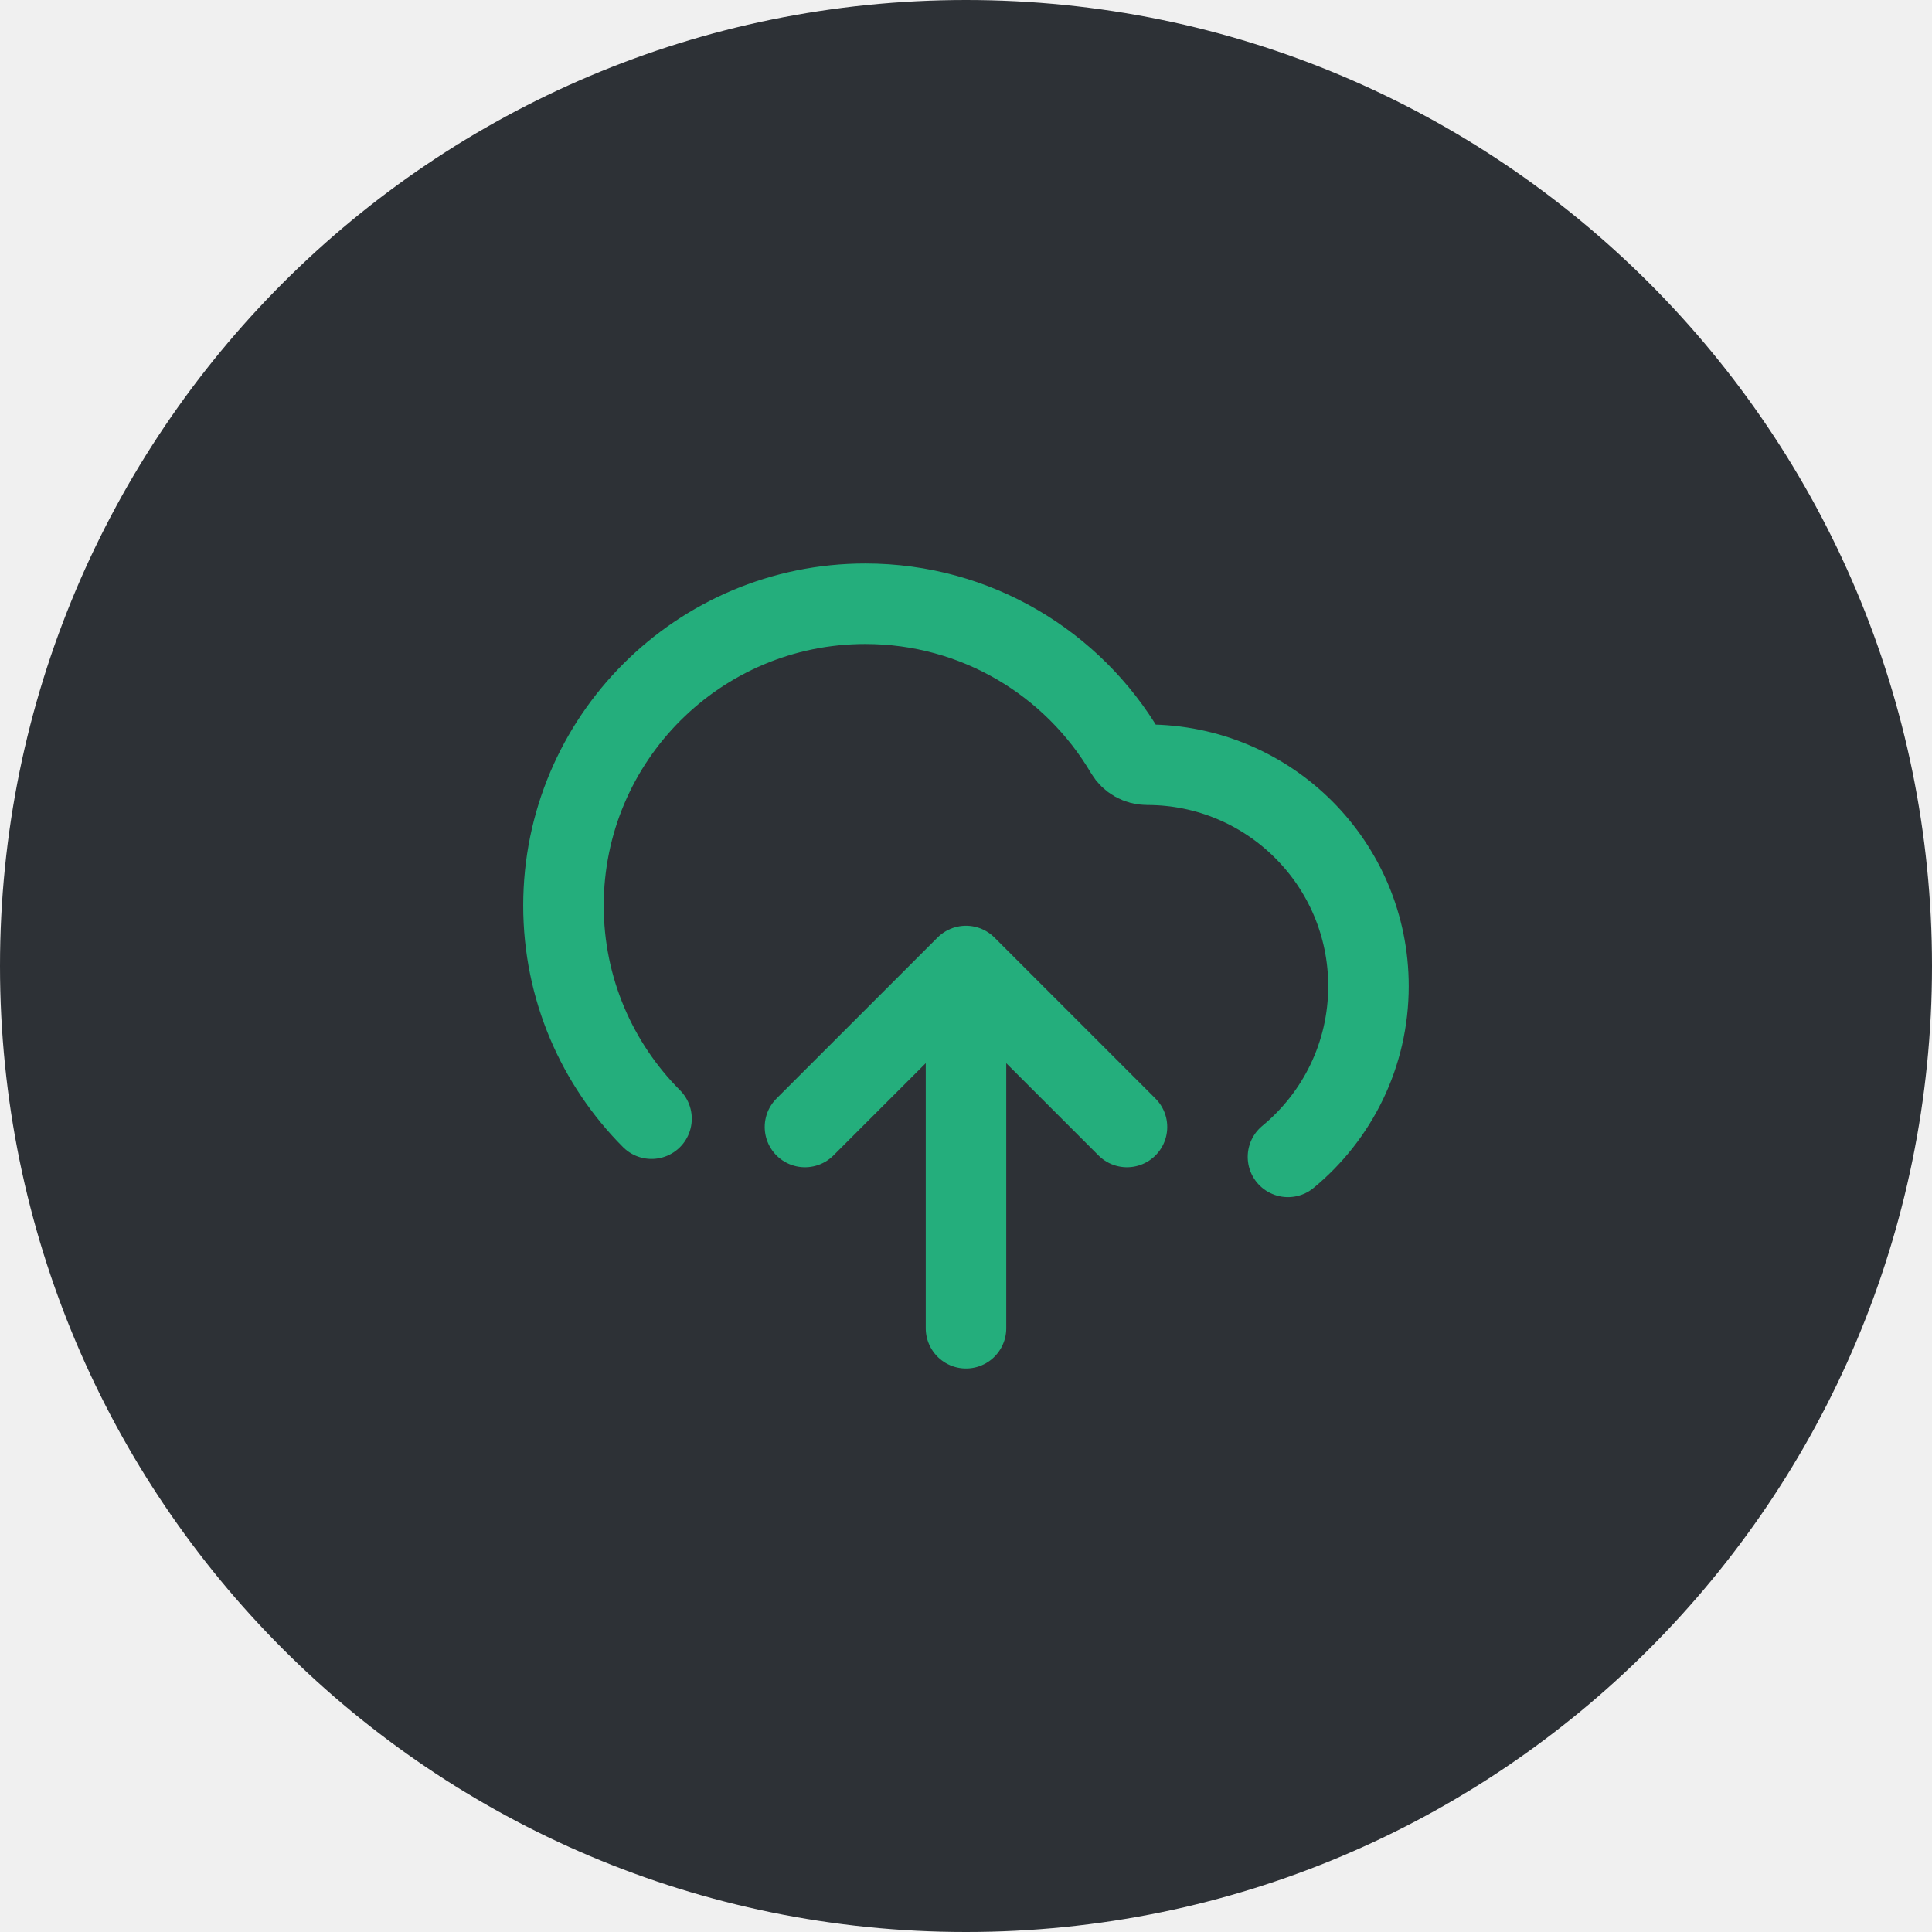
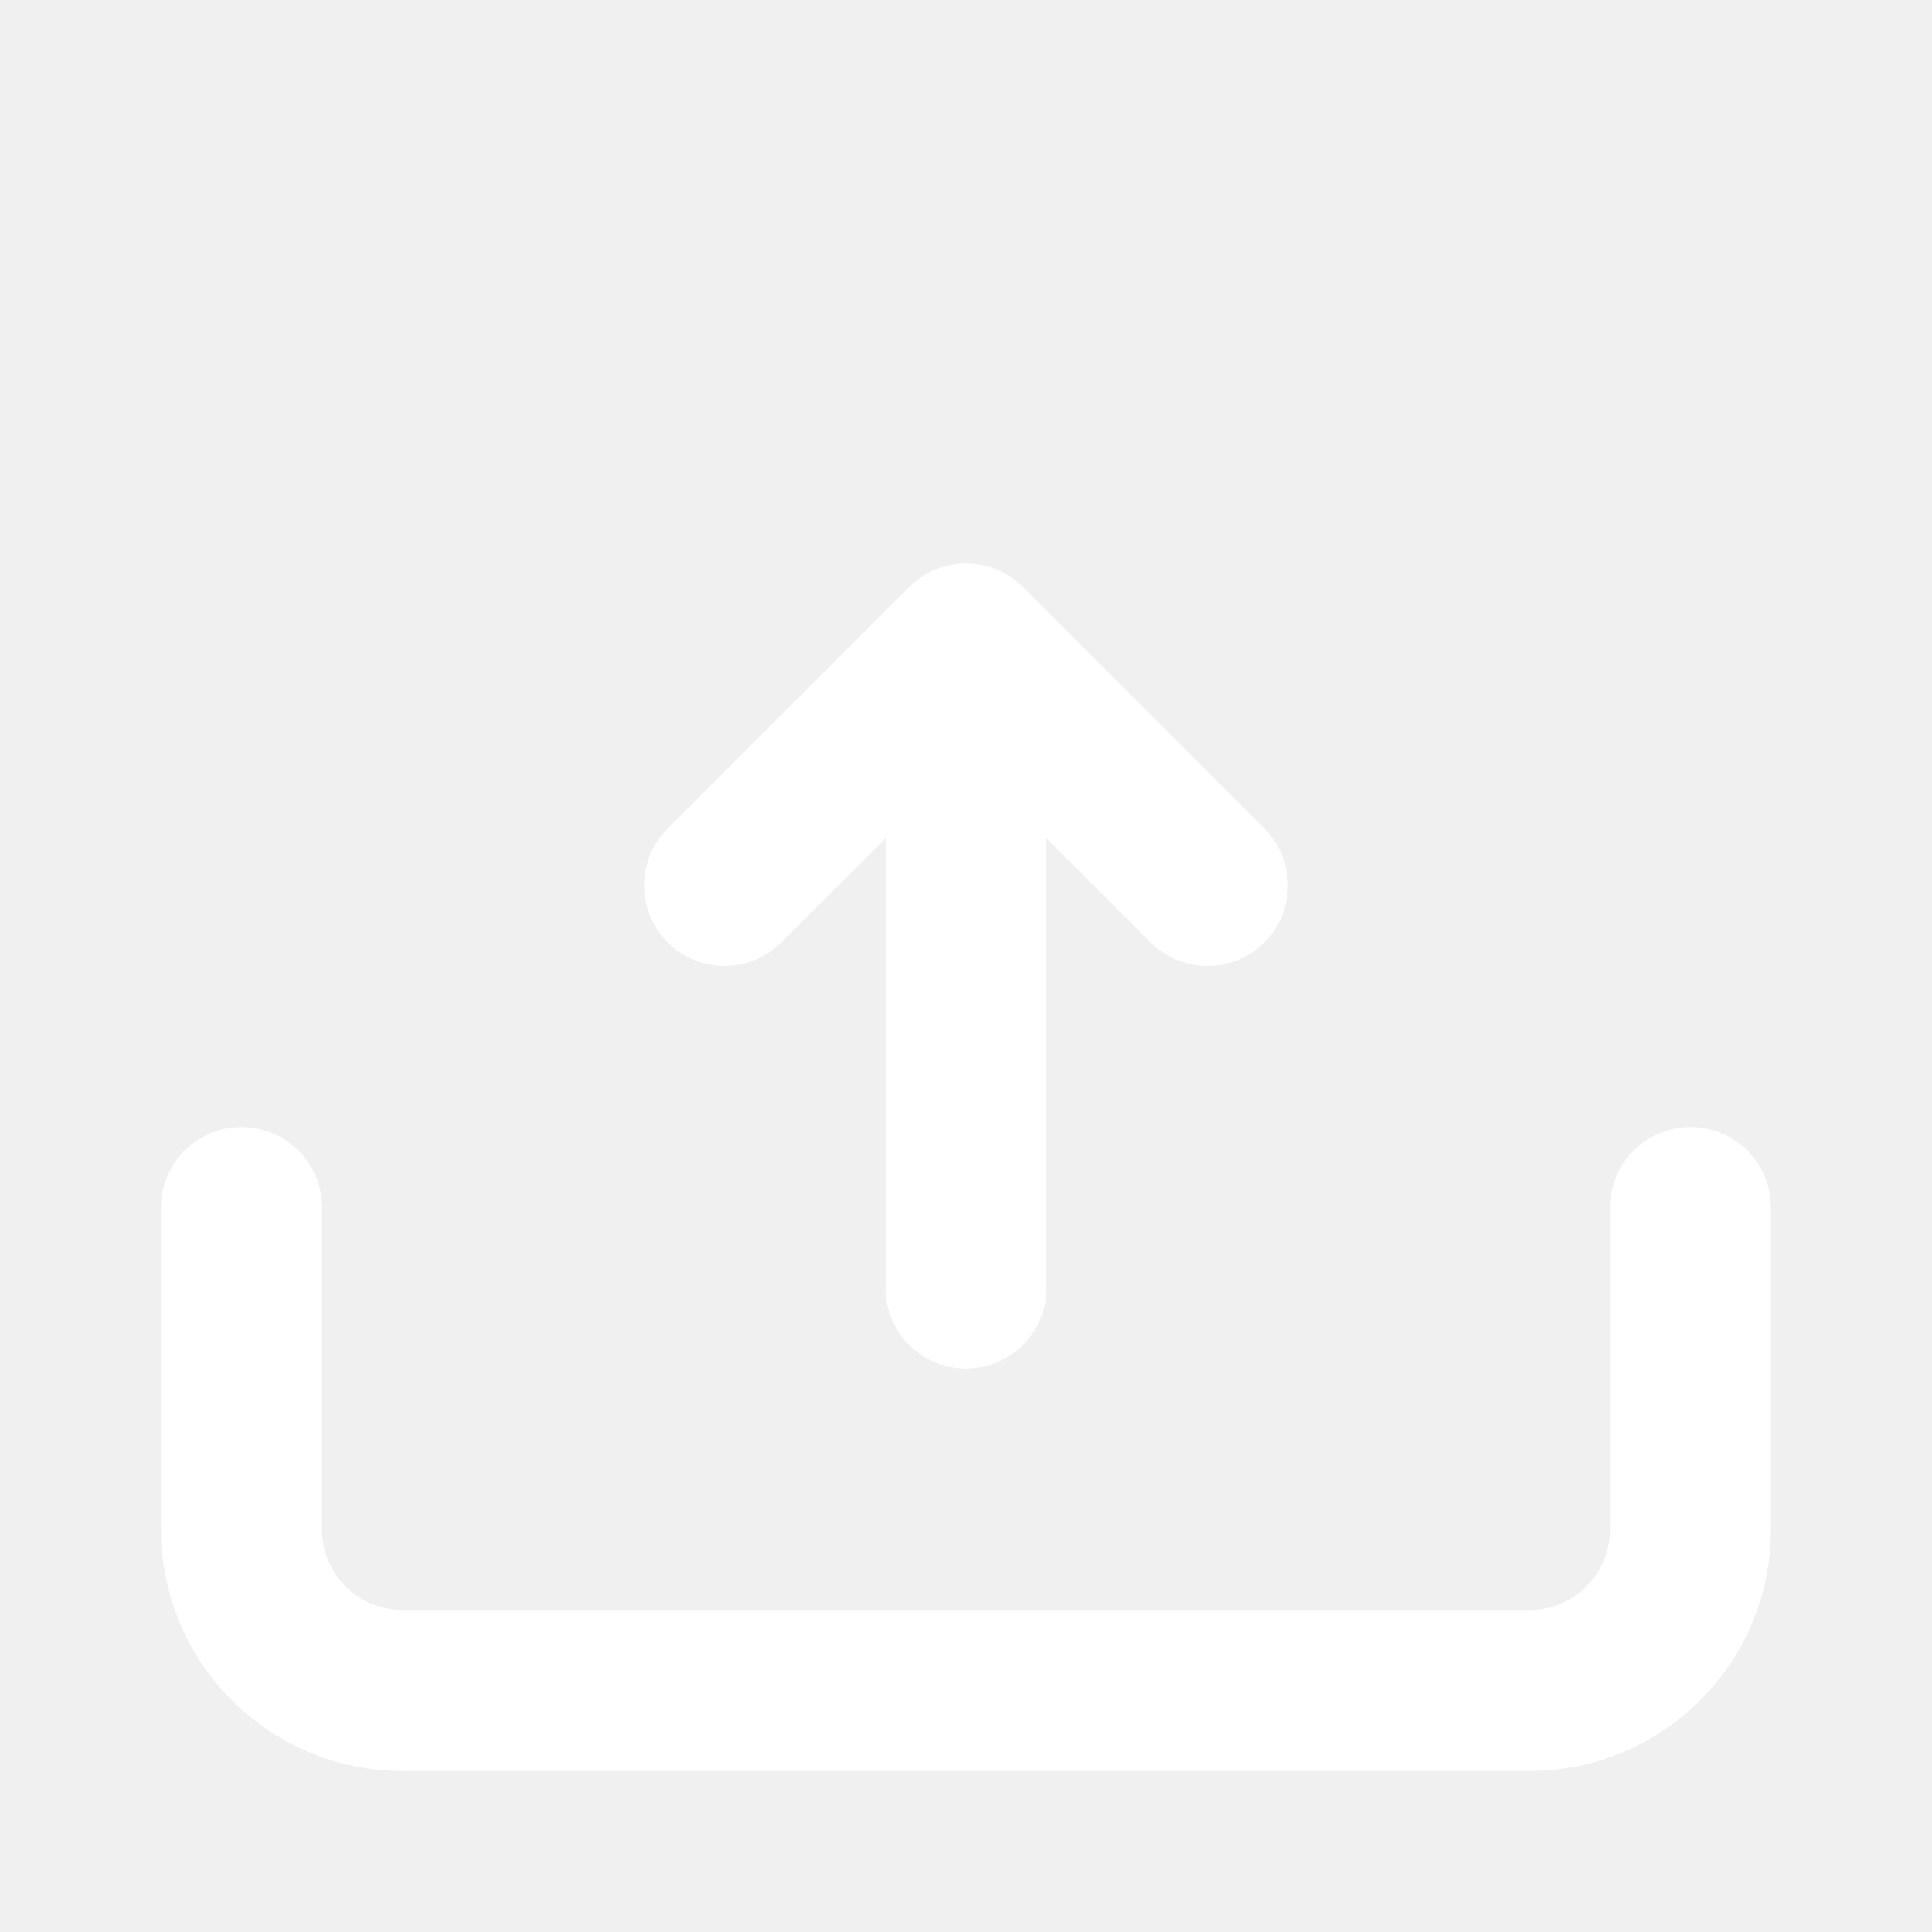
- <svg xmlns="http://www.w3.org/2000/svg" width="40" height="40" viewBox="0 0 40 40" fill="none">
-   <rect width="40" height="40" rx="20" fill="#2D3136" />
-   <path d="M16.666 23.333L20 20M20 20L23.333 23.333M20 20V27.5M26.666 23.952C27.684 23.112 28.333 21.84 28.333 20.417C28.333 17.885 26.281 15.833 23.75 15.833C23.568 15.833 23.397 15.738 23.305 15.581C22.218 13.737 20.212 12.5 17.916 12.5C14.465 12.5 11.666 15.298 11.666 18.75C11.666 20.472 12.363 22.031 13.489 23.161" stroke="#24AE7C" stroke-width="1.667" stroke-linecap="round" stroke-linejoin="round" />
+ <svg xmlns="http://www.w3.org/2000/svg" viewBox="0 0 24 24" fill="none">
+   <g id="SVGRepo_bgCarrier" stroke-width="0" />
+   <g id="SVGRepo_tracerCarrier" stroke-linecap="round" stroke-linejoin="round" />
+   <g id="SVGRepo_iconCarrier">
+     <path d="M12 8L12 16" stroke="#ffffff" stroke-width="2" stroke-linecap="round" stroke-linejoin="round" />
+     <path d="M15 11L12.087 8.087V8.087C12.039 8.039 11.961 8.039 11.913 8.087V8.087L9 11" stroke="#ffffff" stroke-width="2" stroke-linecap="round" stroke-linejoin="round" />
+     <path d="M3 15L3 16L3 19C3 20.105 3.895 21 5 21L19 21C20.105 21 21 20.105 21 19L21 16L21 15" stroke="#ffffff" stroke-width="2" stroke-linecap="round" stroke-linejoin="round" />
+   </g>
</svg>
